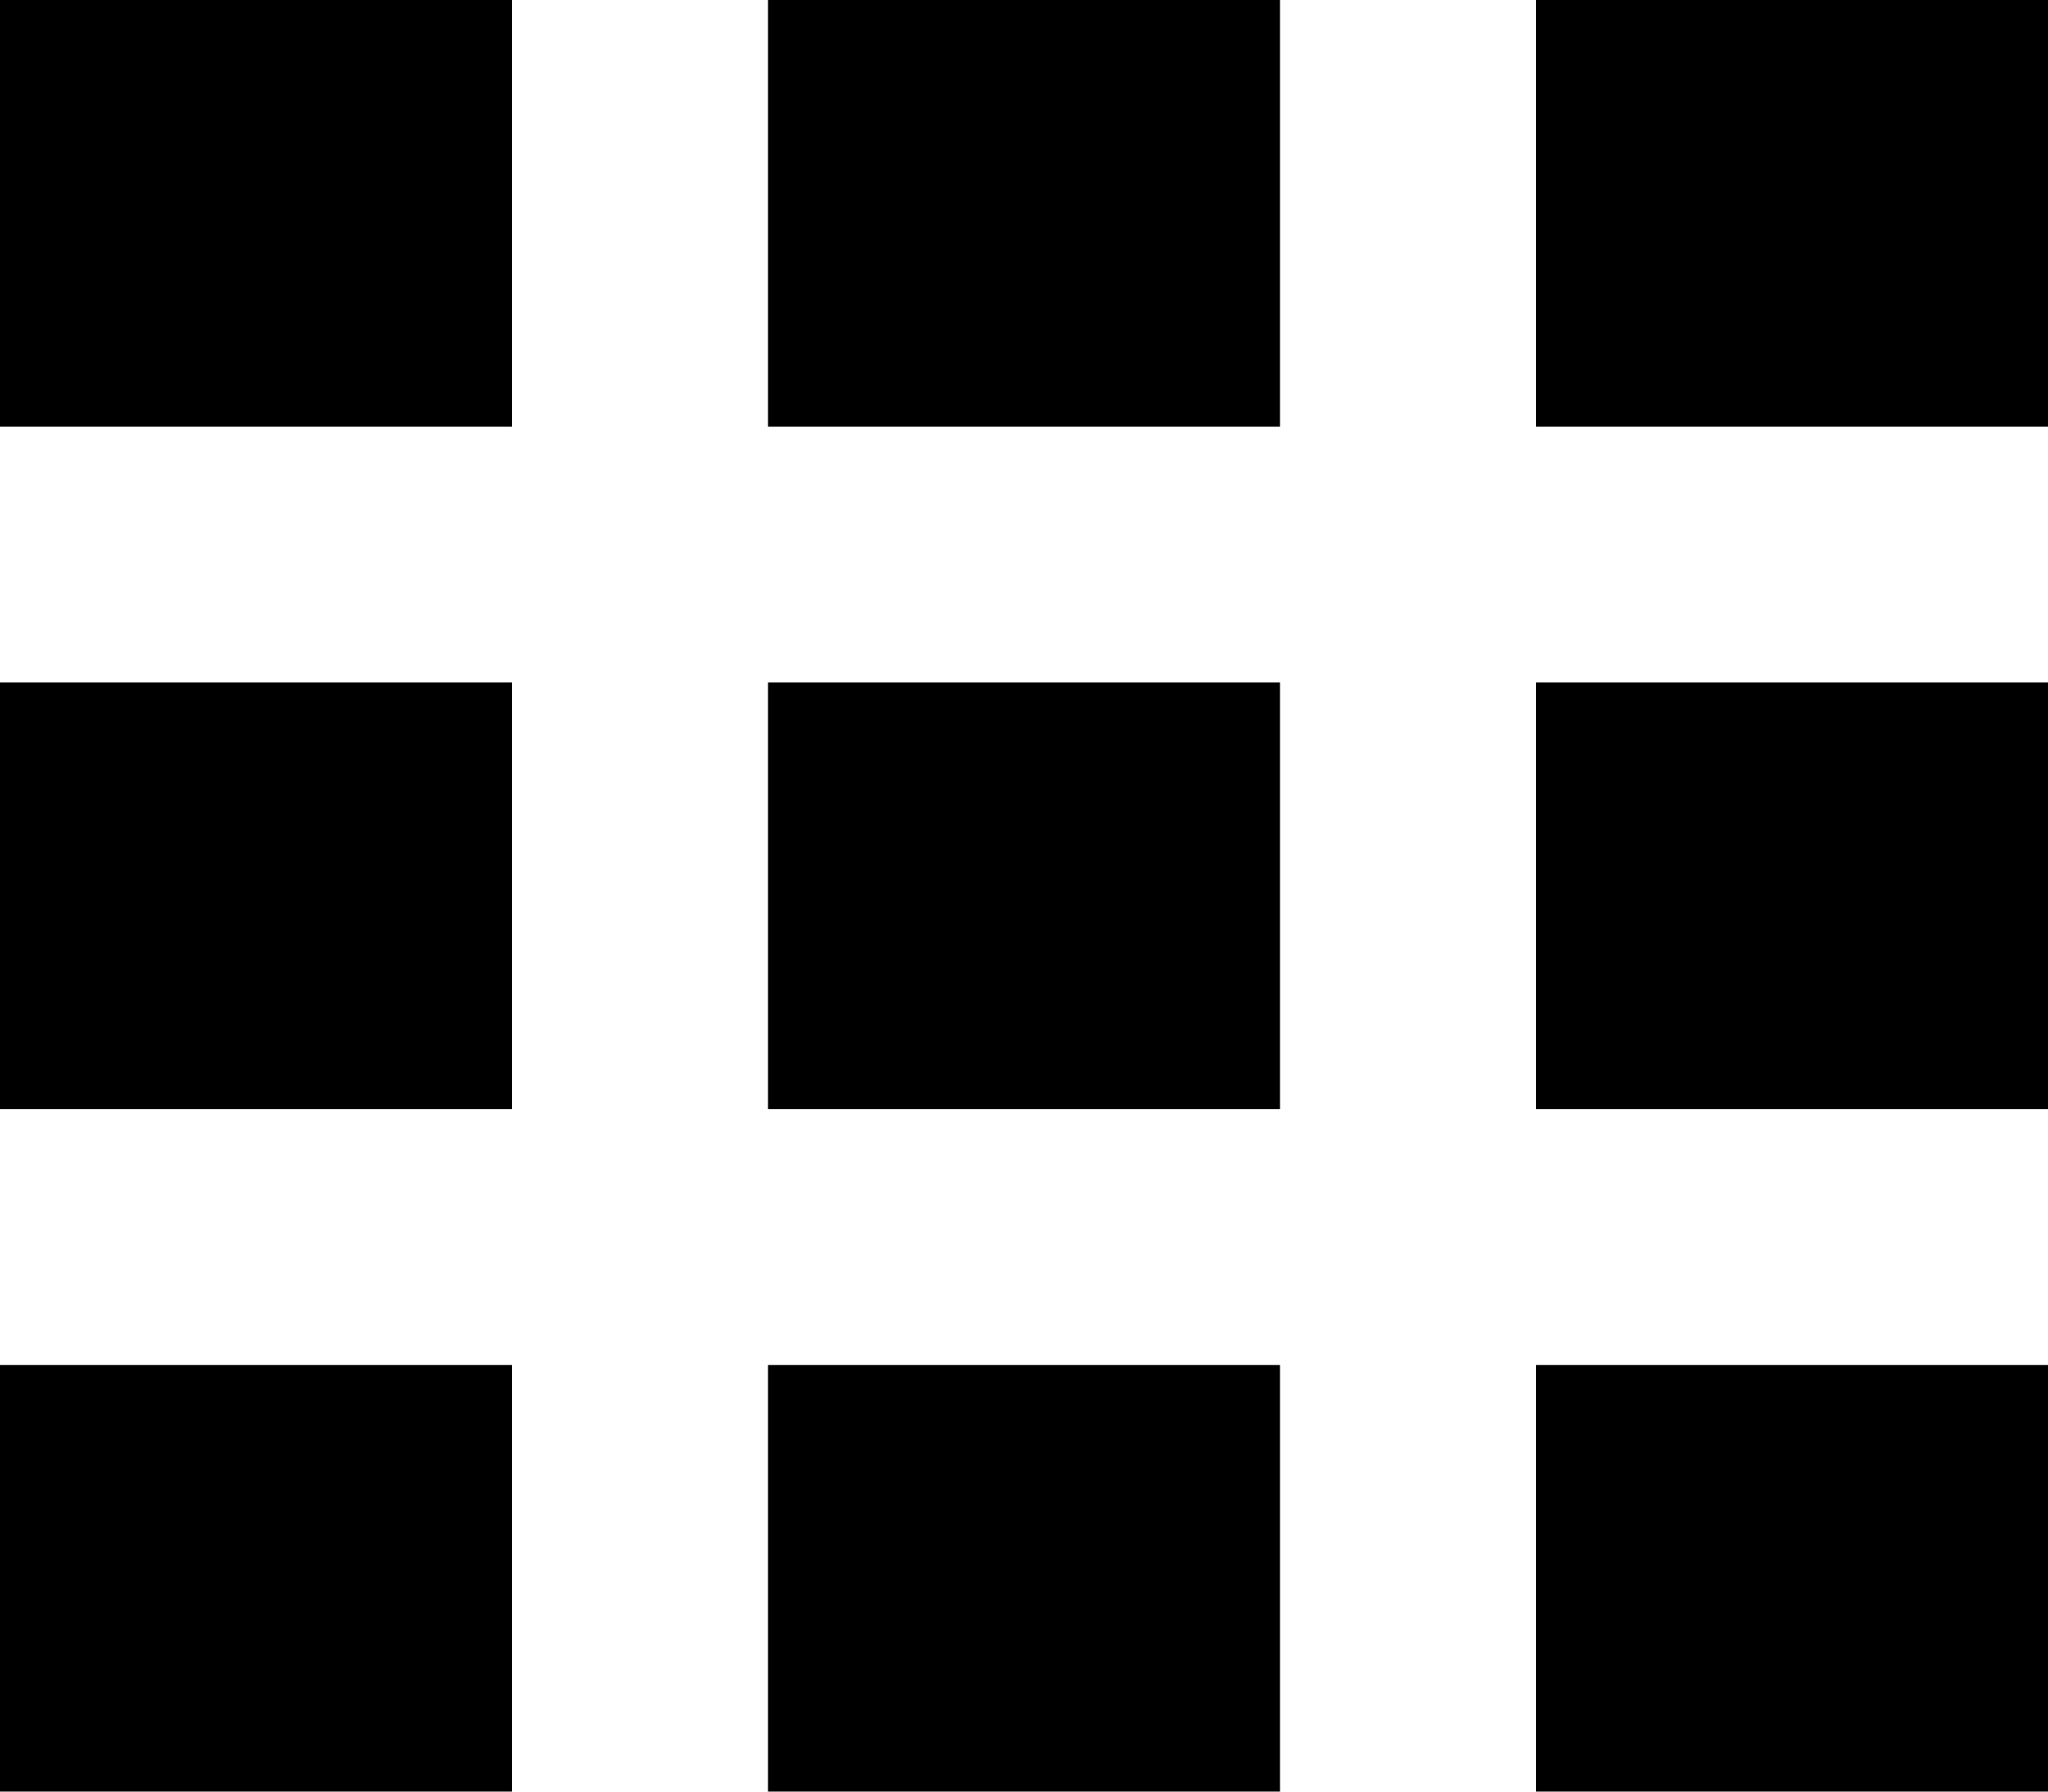
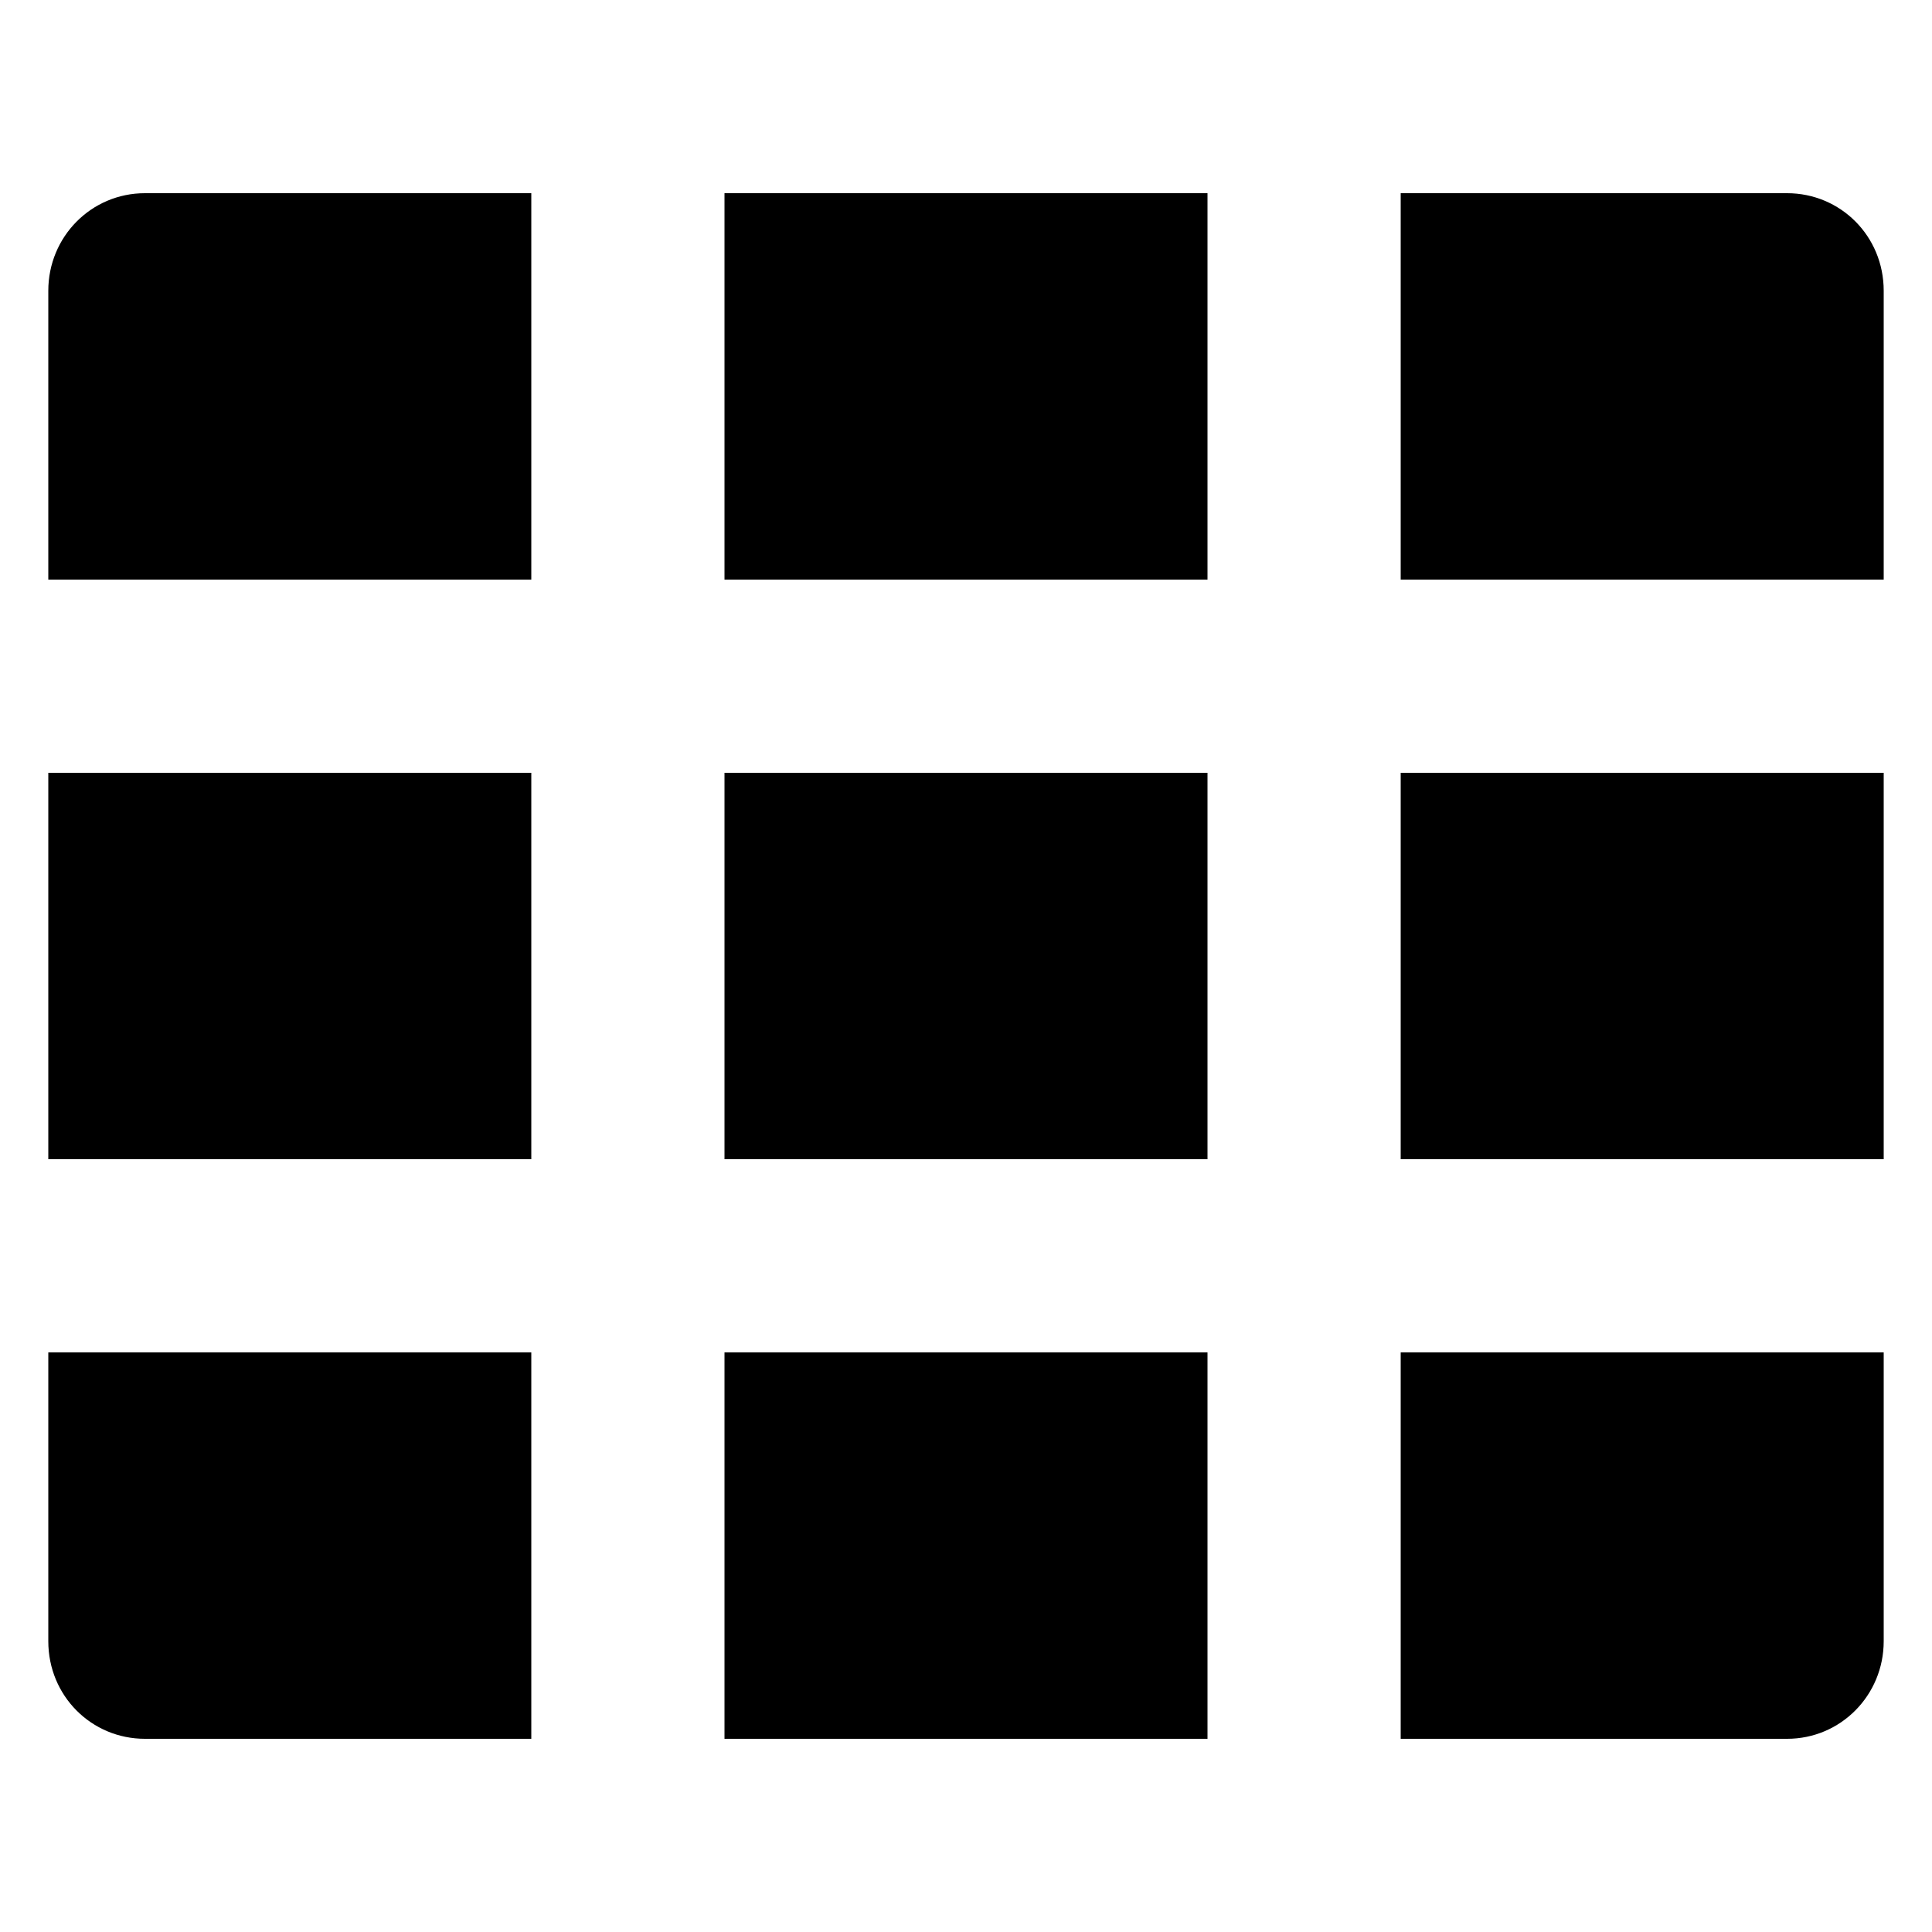
- <svg xmlns="http://www.w3.org/2000/svg" width="24" height="21" viewBox="0 0 24 21">
-   <path fill-rule="evenodd" d="M0,0 L6,0 L6,5 L0,5 L0,0 Z M9,0 L15,0 L15,5 L9,5 L9,0 Z M18,0 L24,0 L24,5 L18,5 L18,0 Z M0,8 L6,8 L6,13 L0,13 L0,8 Z M9,8 L15,8 L15,13 L9,13 L9,8 Z M18,8 L24,8 L24,13 L18,13 L18,8 Z M0,16 L6,16 L6,21 L0,21 L0,16 Z M9,16 L15,16 L15,21 L9,21 L9,16 Z M18,16 L24,16 L24,21 L18,21 L18,16 Z" />
+ <svg xmlns="http://www.w3.org/2000/svg" width="20" height="20" viewBox="0 0 19 20">
+   <path transform="translate(0, 2)" fill-rule="evenodd" d="M5 12v4H1c-.552 0-1-.443-1-1.01V12h5zm7 0v4H7v-4h5zm7 0v2.99c0 .558-.444 1.01-1 1.01h-4v-4h5zM5 6v4H0V6h5zm7 0v4H7V6h5zm7 0v4h-5V6h5zM5 0v4H0V1.01C0 .451.444 0 1 0h4zm7 0v4H7V0h5zm6 0c.552 0 1 .443 1 1.01V4h-5V0h4z" />
</svg>
